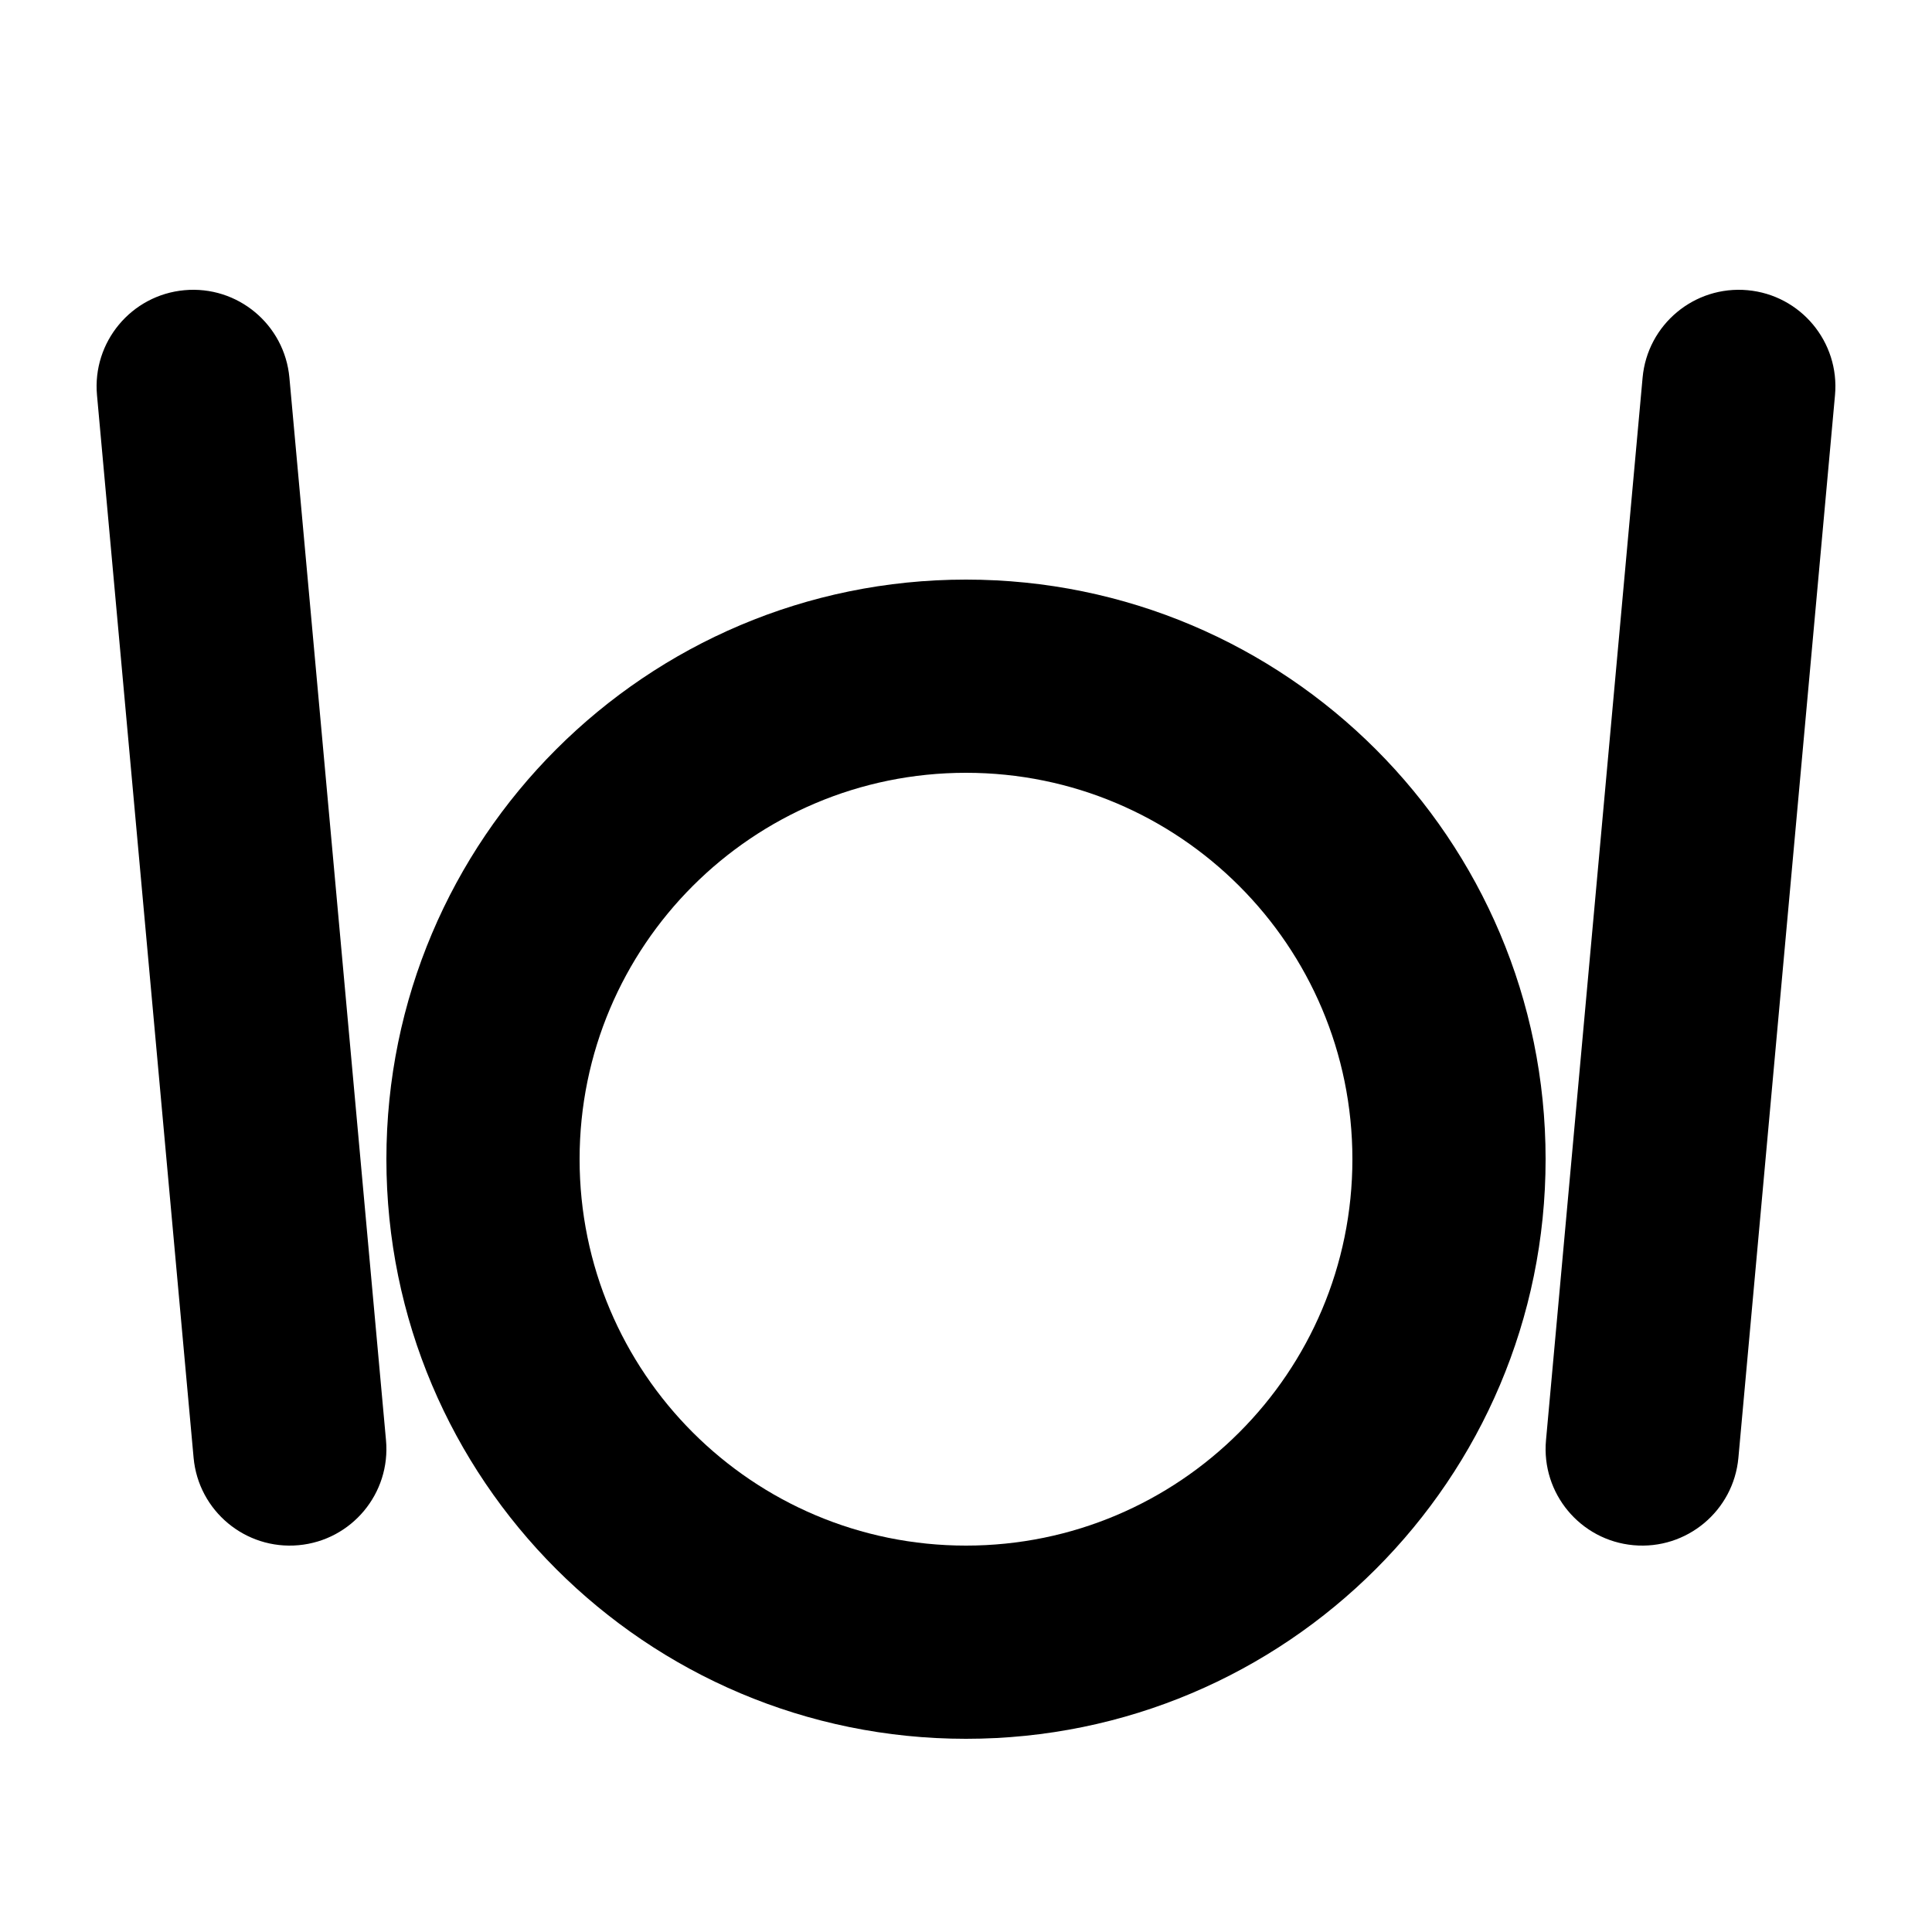
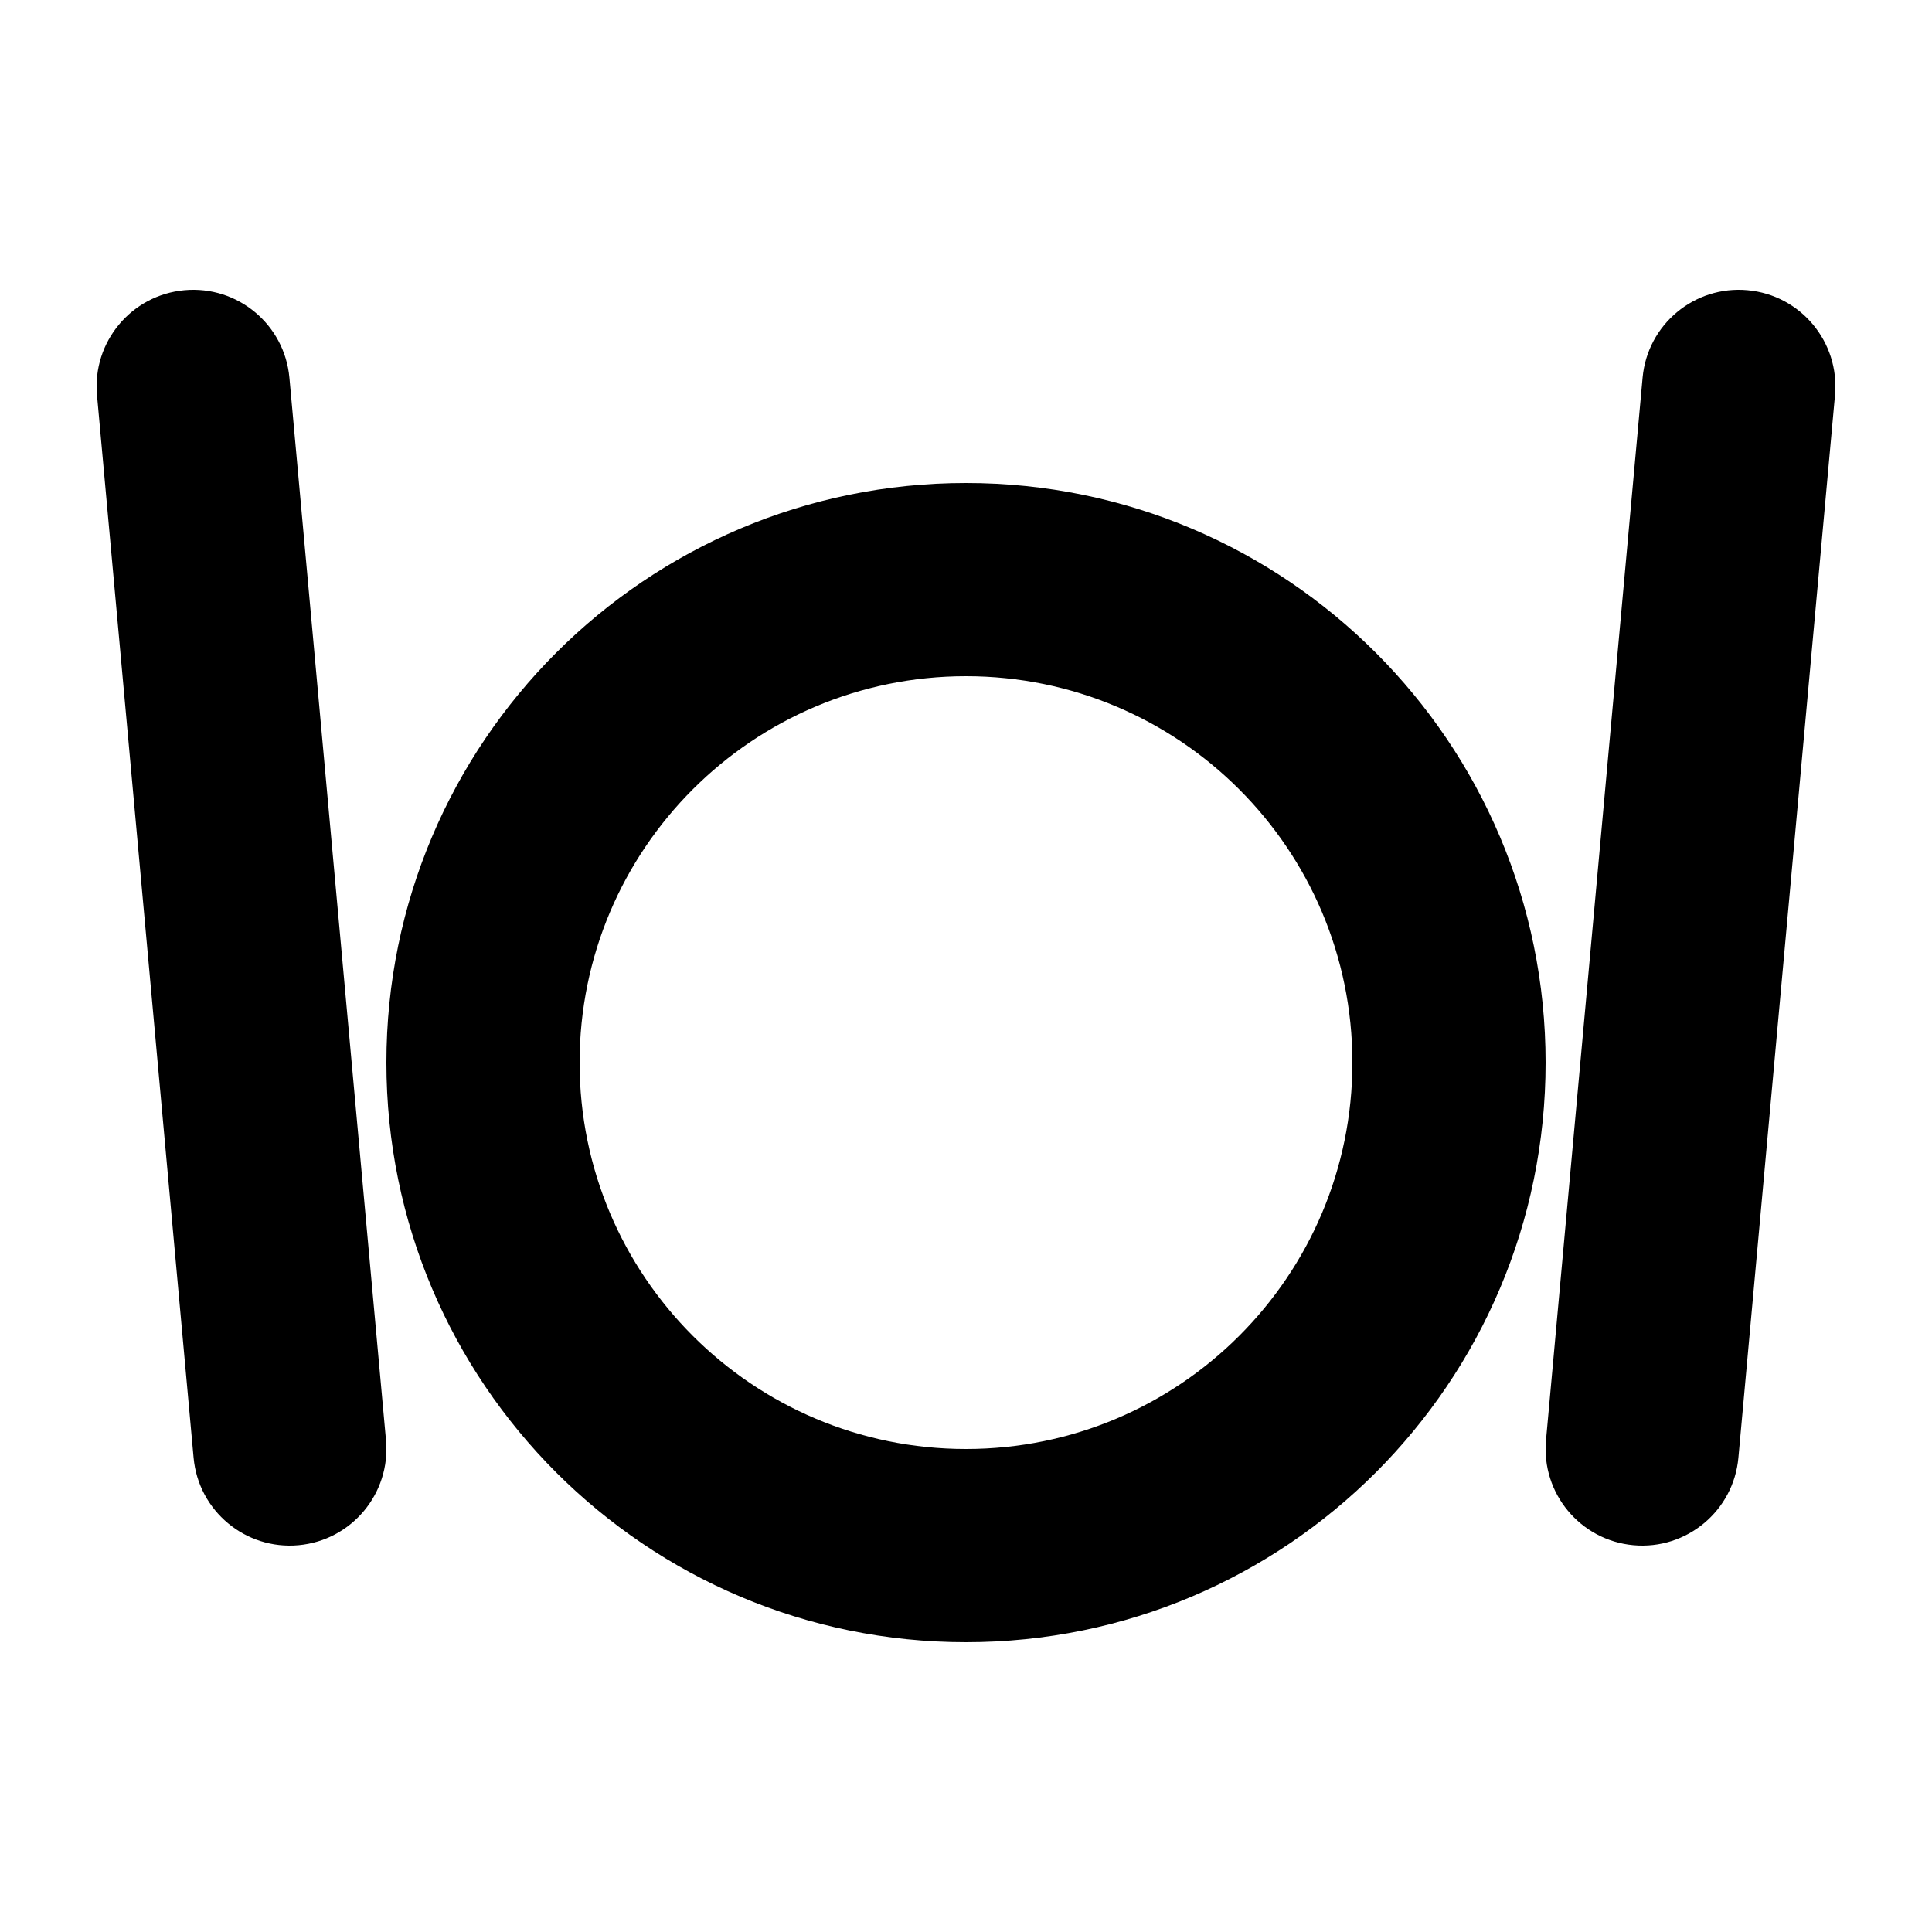
<svg xmlns="http://www.w3.org/2000/svg" width="1000" height="1000" viewBox="0 0 1000 1000" fill="none">
  <g id="F1975&#09;WAWA">
    <rect width="1000" height="1000" fill="white" />
    <g id="Vector">
-       <path fill-rule="evenodd" clip-rule="evenodd" d="M499.999 400C389.542 400 299.999 489.543 299.999 600C299.999 710.457 389.542 800 499.999 800C610.456 800 699.999 710.457 699.999 600C699.999 489.543 610.456 400 499.999 400ZM199.999 600C199.999 434.314 334.314 300 499.999 300C665.685 300 799.999 434.314 799.999 600C799.999 765.685 665.685 900 499.999 900C334.314 900 199.999 765.685 199.999 600Z" fill="black" />
+       <path fill-rule="evenodd" clip-rule="evenodd" d="M499.999 350C389.542 350 299.999 439.543 299.999 550C299.999 660.457 389.542 750 499.999 750C610.456 750 699.999 660.457 699.999 550C699.999 439.543 610.456 350 499.999 350ZM199.999 550C199.999 384.314 334.314 250 499.999 250C665.685 250 799.999 384.314 799.999 550C799.999 715.685 665.685 850 499.999 850C334.314 850 199.999 715.685 199.999 550Z" fill="black" />
      <path fill-rule="evenodd" clip-rule="evenodd" d="M904.526 150.205C932.027 152.705 952.294 177.026 949.794 204.527L899.794 754.527C897.294 782.027 872.973 802.295 845.472 799.794C817.972 797.294 797.705 772.974 800.205 745.473L850.205 195.473C852.705 167.972 877.025 147.705 904.526 150.205Z" fill="black" />
      <path fill-rule="evenodd" clip-rule="evenodd" d="M95.472 150.205C67.972 152.705 47.705 177.026 50.205 204.527L100.205 754.527C102.705 782.027 127.025 802.295 154.526 799.794C182.027 797.294 202.294 772.974 199.794 745.473L149.794 195.473C147.294 167.972 122.973 147.705 95.472 150.205Z" fill="black" />
    </g>
  </g>
</svg>
